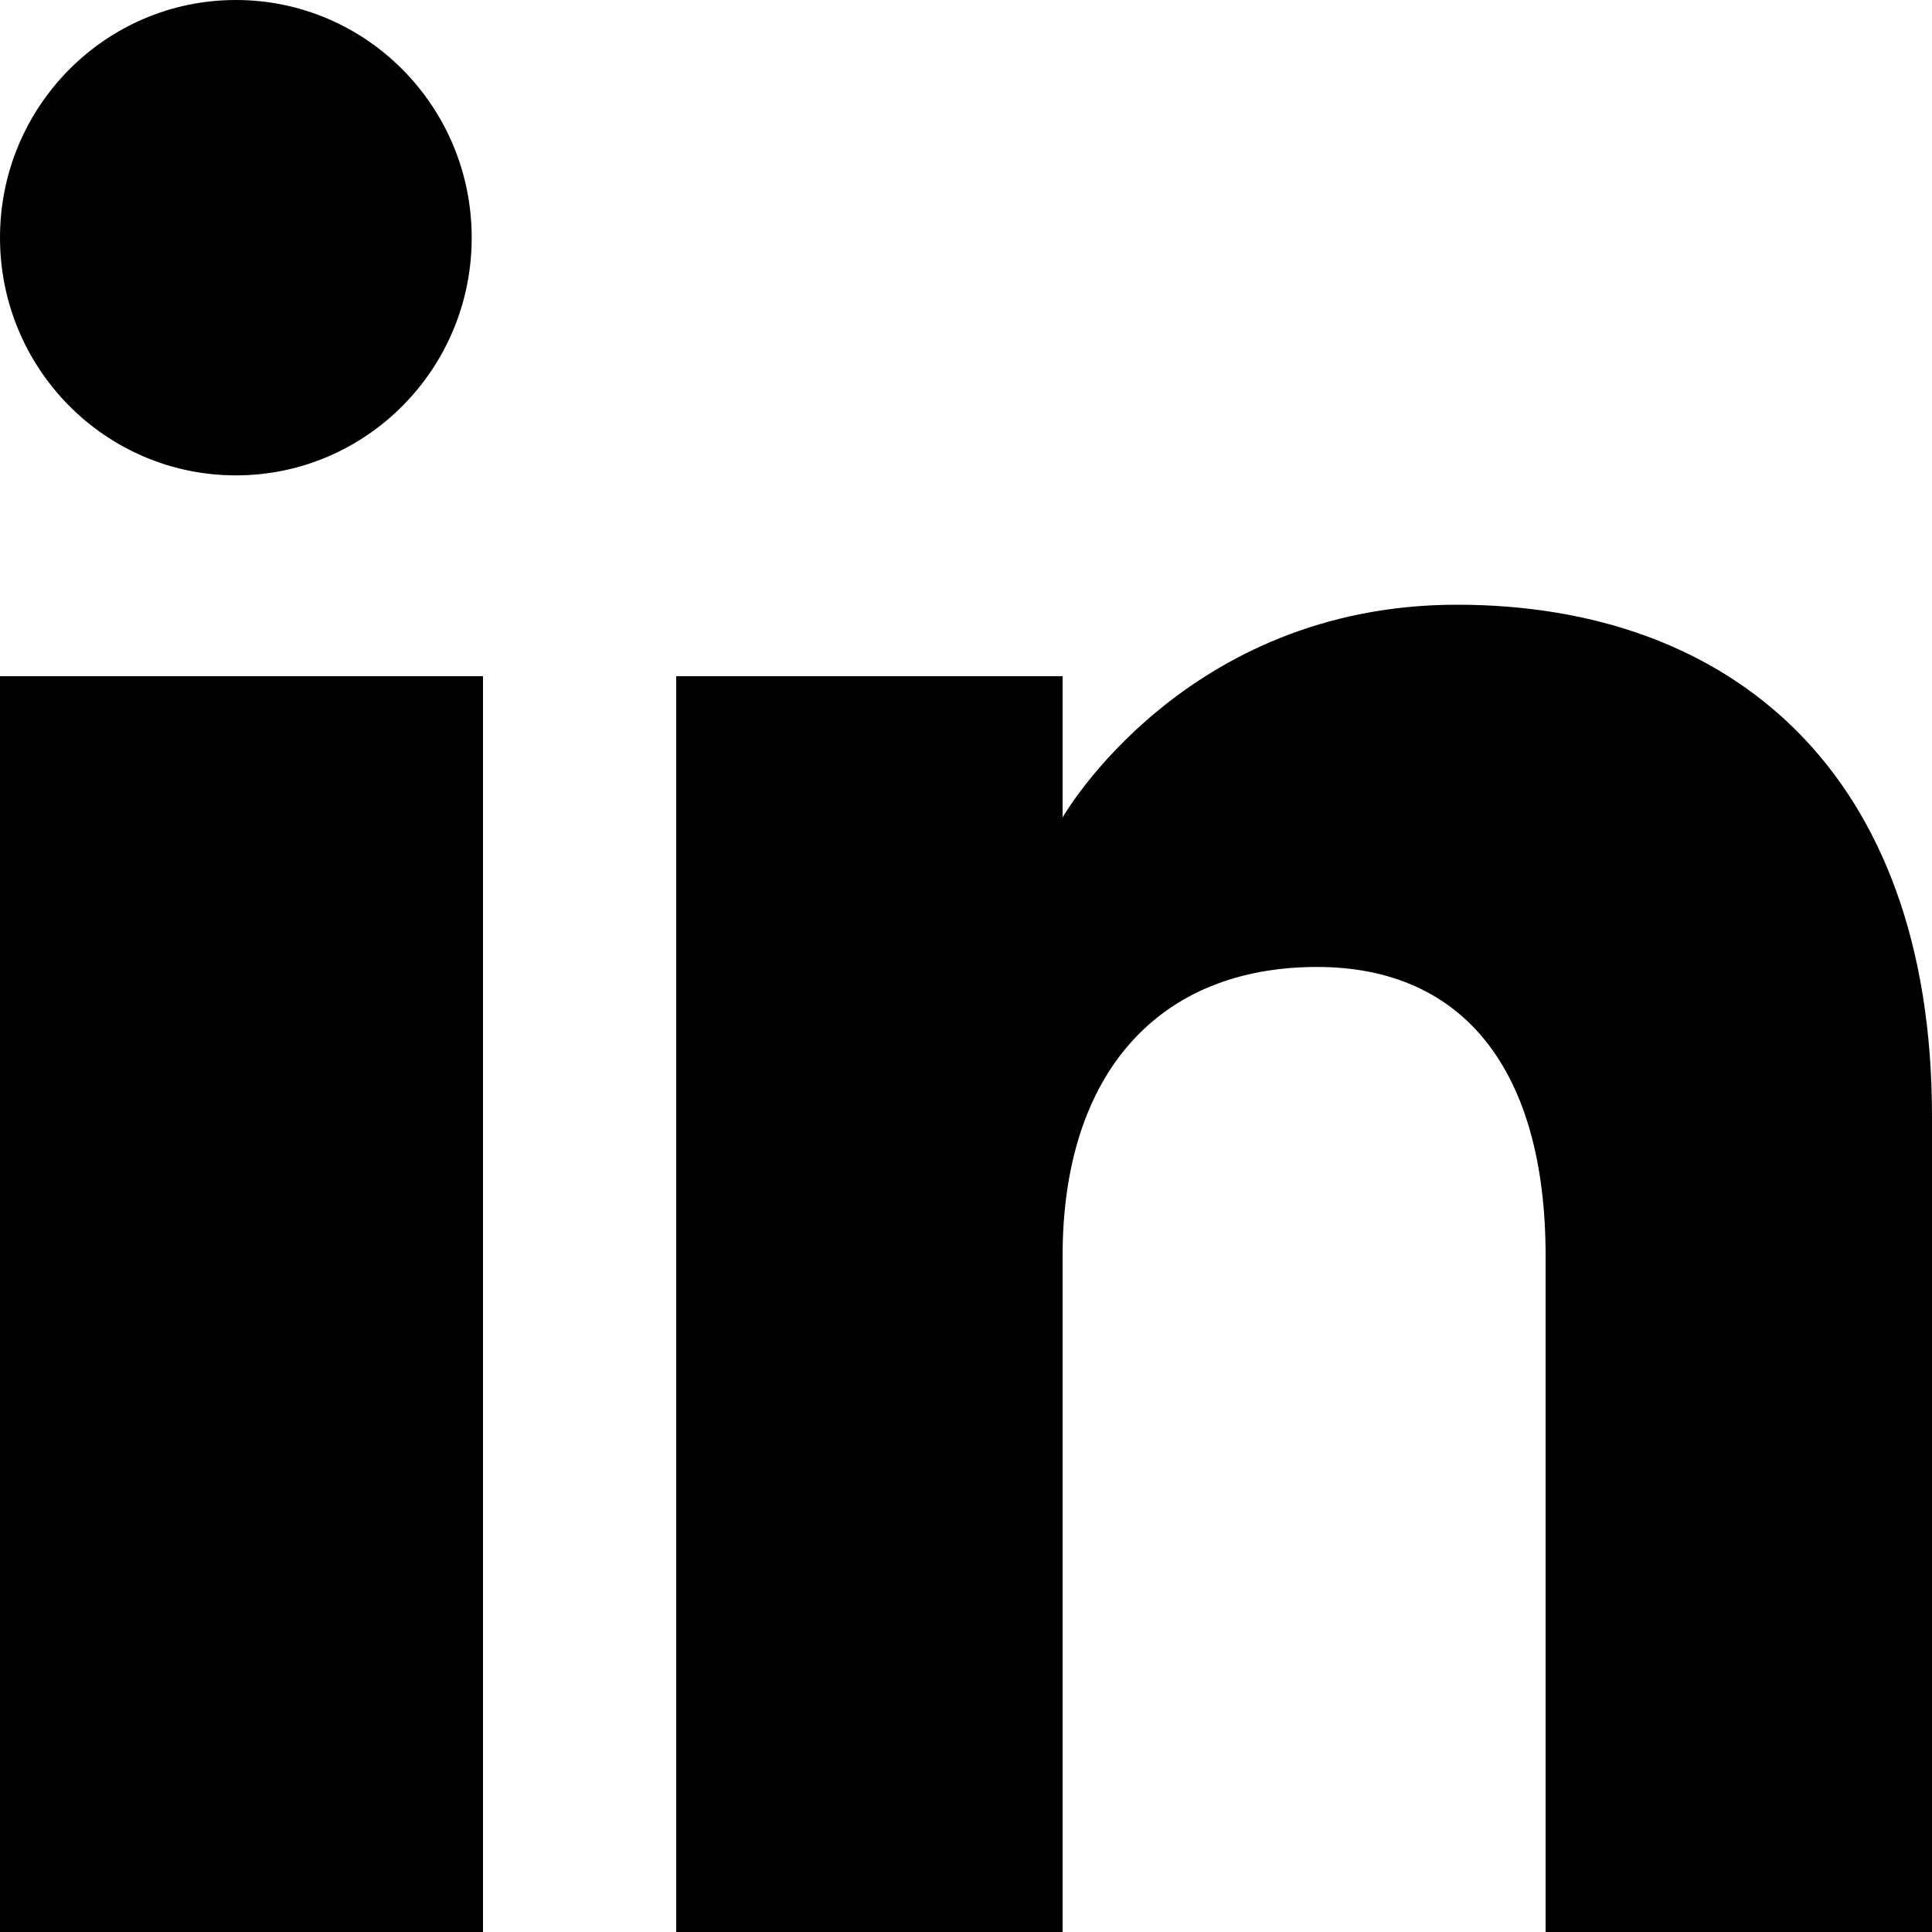
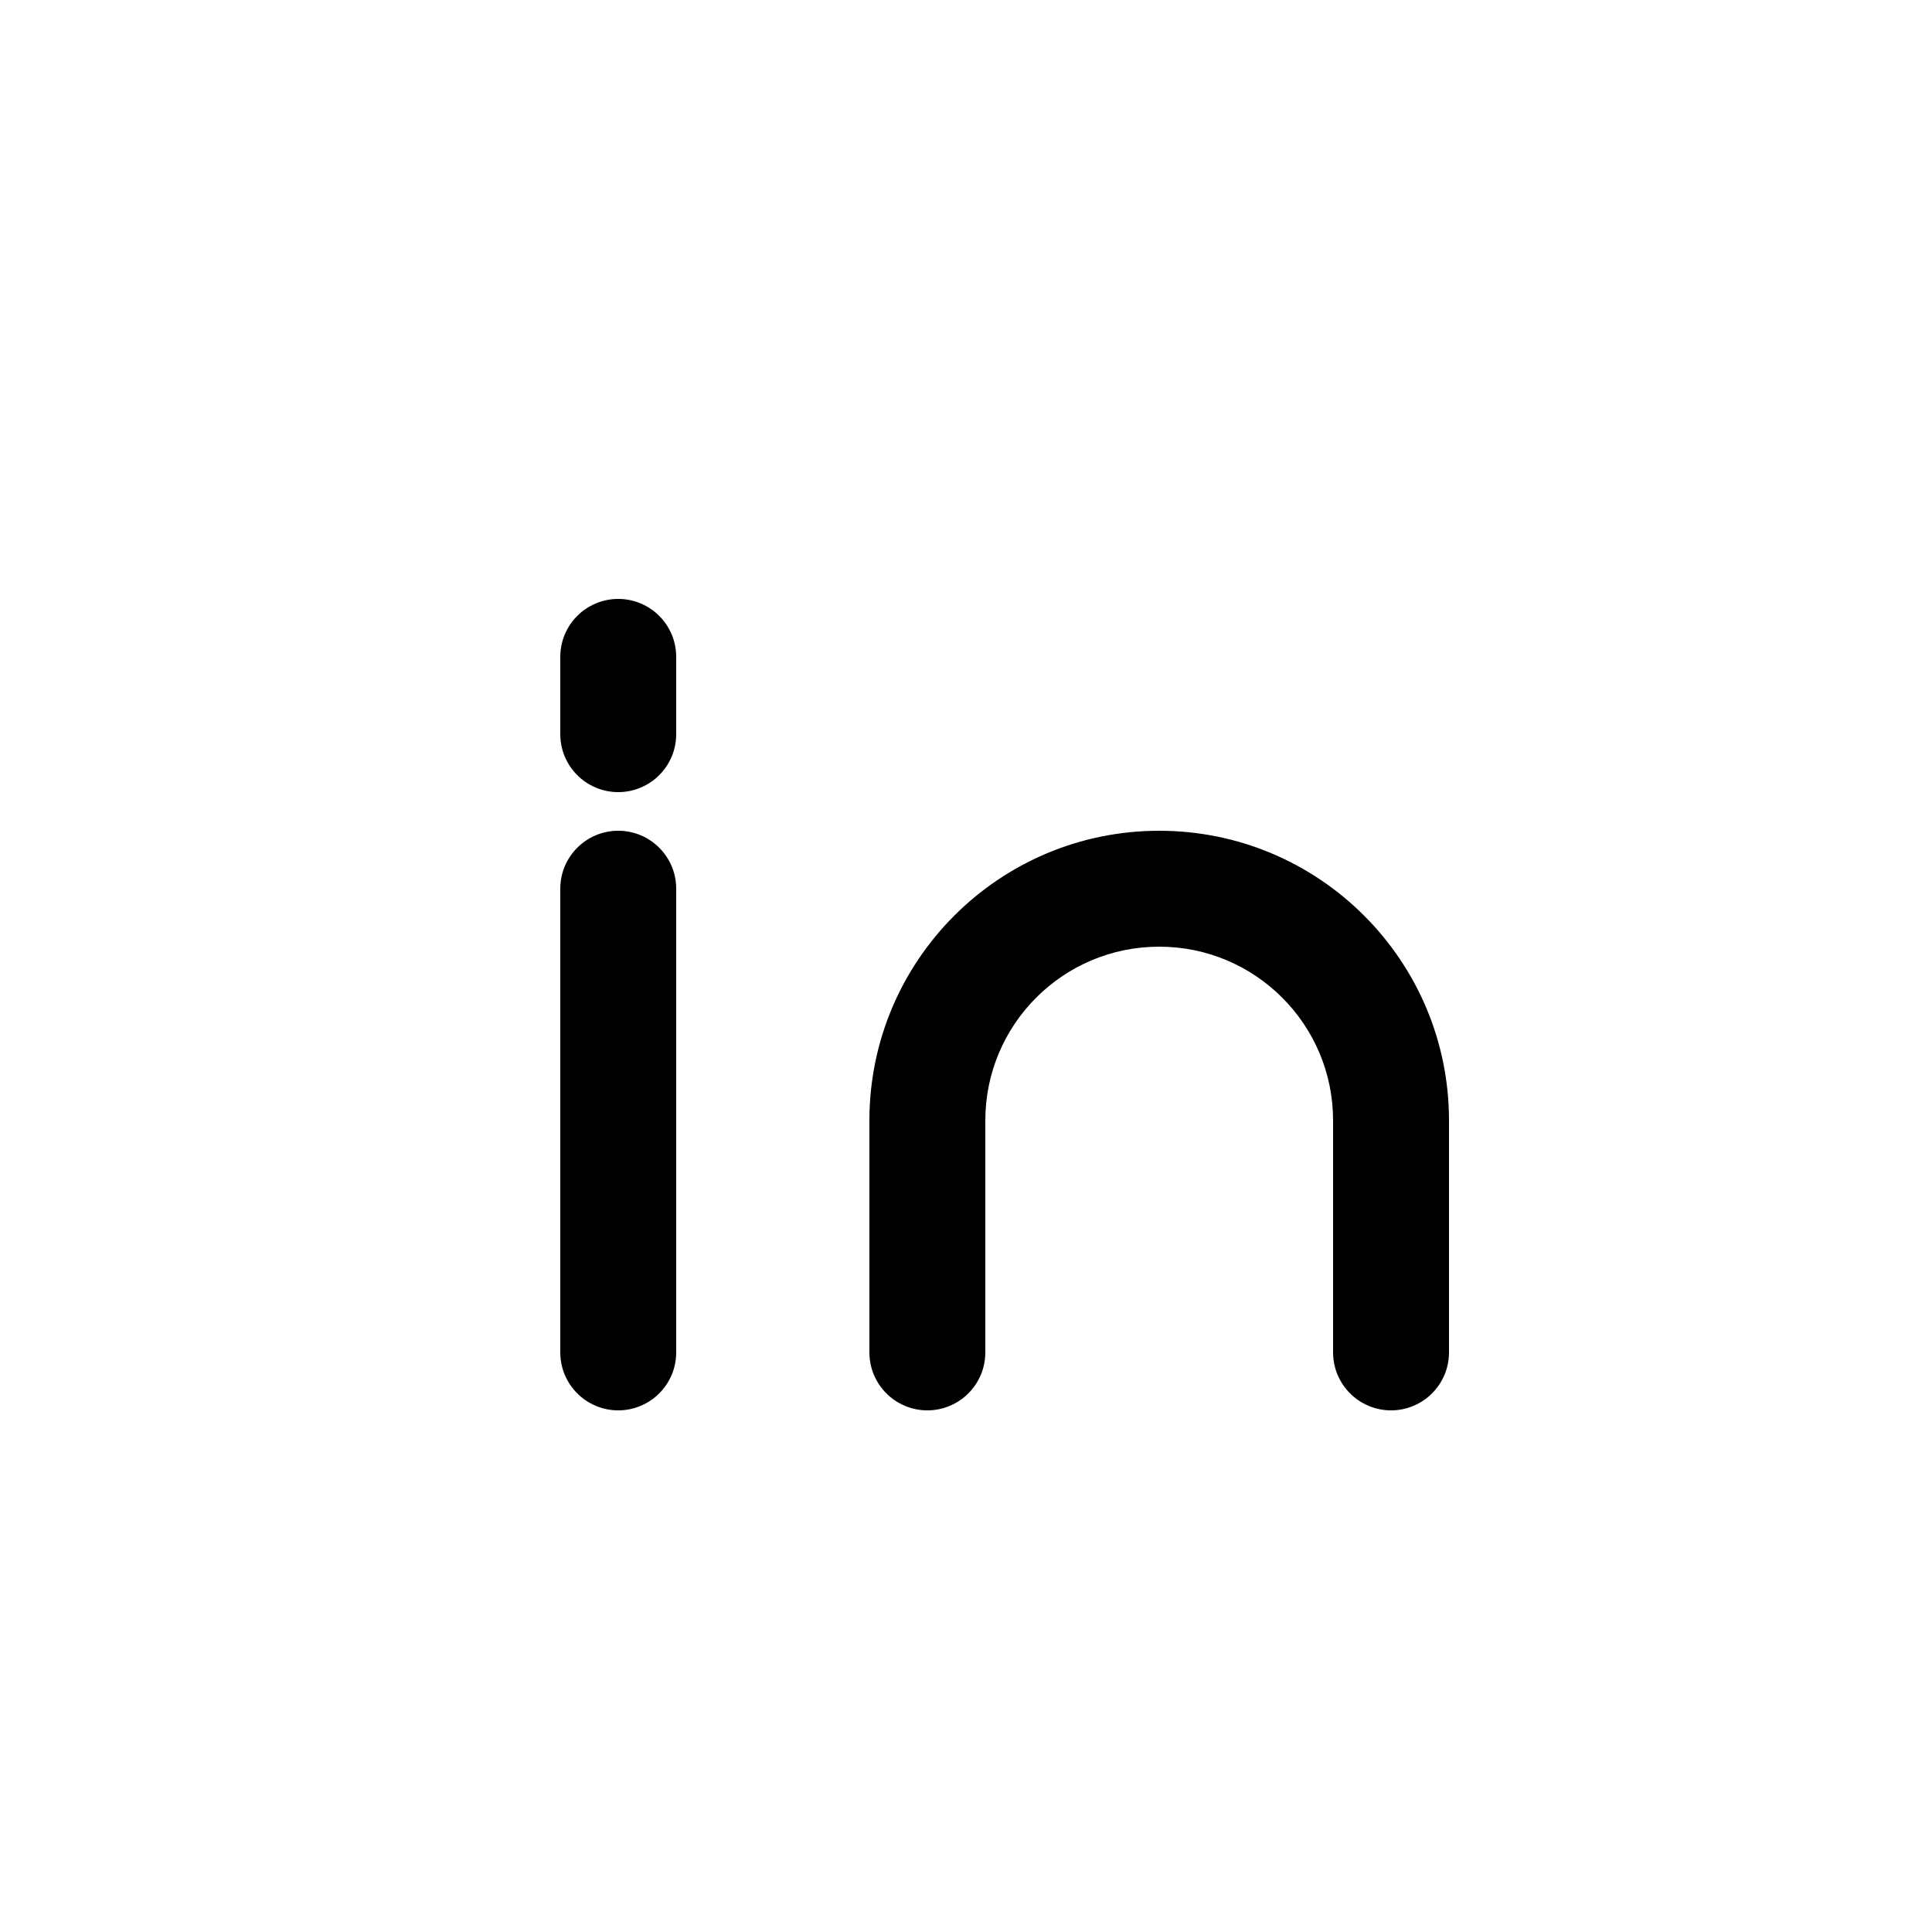
- <svg xmlns="http://www.w3.org/2000/svg" width="800px" height="800px" viewBox="0 0 20 20" version="1.1">
-   <defs>
- 
- </defs>
-   <g id="Page-1" stroke="none" stroke-width="1" fill="none" fill-rule="evenodd">
-     <g id="Dribbble-Light-Preview" transform="translate(-180, -7479)" fill="#000000">
-       <g id="icons" transform="translate(56, 160)">
-         <path d="M144,7339 L140,7339 L140,7332.001 C140,7330.081 139.153,7329.01 137.634,7329.01 C135.981,7329.01 135,7330.126 135,7332.001 L135,7339 L131,7339 L131,7326 L135,7326 L135,7327.462 C135,7327.462 136.255,7325.26 139.083,7325.26 C141.912,7325.26 144,7326.986 144,7330.558 L144,7339 L144,7339 Z M126.442,7323.921 C125.093,7323.921 124,7322.819 124,7321.46 C124,7320.102 125.093,7319 126.442,7319 C127.79,7319 128.883,7320.102 128.883,7321.46 C128.884,7322.819 127.79,7323.921 126.442,7323.921 L126.442,7323.921 Z M124,7339 L129,7339 L129,7326 L124,7326 L124,7339 Z" id="linkedin-[#161]">
- 
- </path>
-       </g>
-     </g>
-   </g>
+ <svg xmlns="http://www.w3.org/2000/svg" width="800px" height="800px" viewBox="0 -0.5 25 25" fill="none">
+   <path d="M8.75 11C8.75 10.586 8.414 10.25 8 10.25C7.586 10.25 7.25 10.586 7.25 11H8.75ZM7.25 17C7.25 17.414 7.586 17.75 8 17.75C8.414 17.75 8.75 17.414 8.75 17H7.25ZM17.25 17C17.25 17.414 17.586 17.75 18 17.75C18.414 17.75 18.75 17.414 18.75 17H17.25ZM12 14H11.25H12ZM11.25 17C11.25 17.414 11.586 17.75 12 17.75C12.414 17.75 12.75 17.414 12.75 17H11.25ZM8.75 8C8.75 7.586 8.414 7.25 8 7.25C7.586 7.25 7.25 7.586 7.25 8H8.75ZM7.25 9C7.25 9.414 7.586 9.75 8 9.75C8.414 9.75 8.75 9.414 8.75 9H7.25ZM7.25 11V17H8.75V11H7.25ZM18.75 17V14H17.25V17H18.75ZM18.75 14C18.75 11.929 17.071 10.25 15 10.25V11.75C16.243 11.75 17.25 12.757 17.25 14H18.75ZM15 10.25C12.929 10.25 11.25 11.929 11.25 14H12.75C12.75 12.757 13.757 11.75 15 11.75V10.25ZM11.25 14V17H12.75V14H11.25ZM7.25 8V9H8.75V8H7.25Z" fill="#000000" />
</svg>
